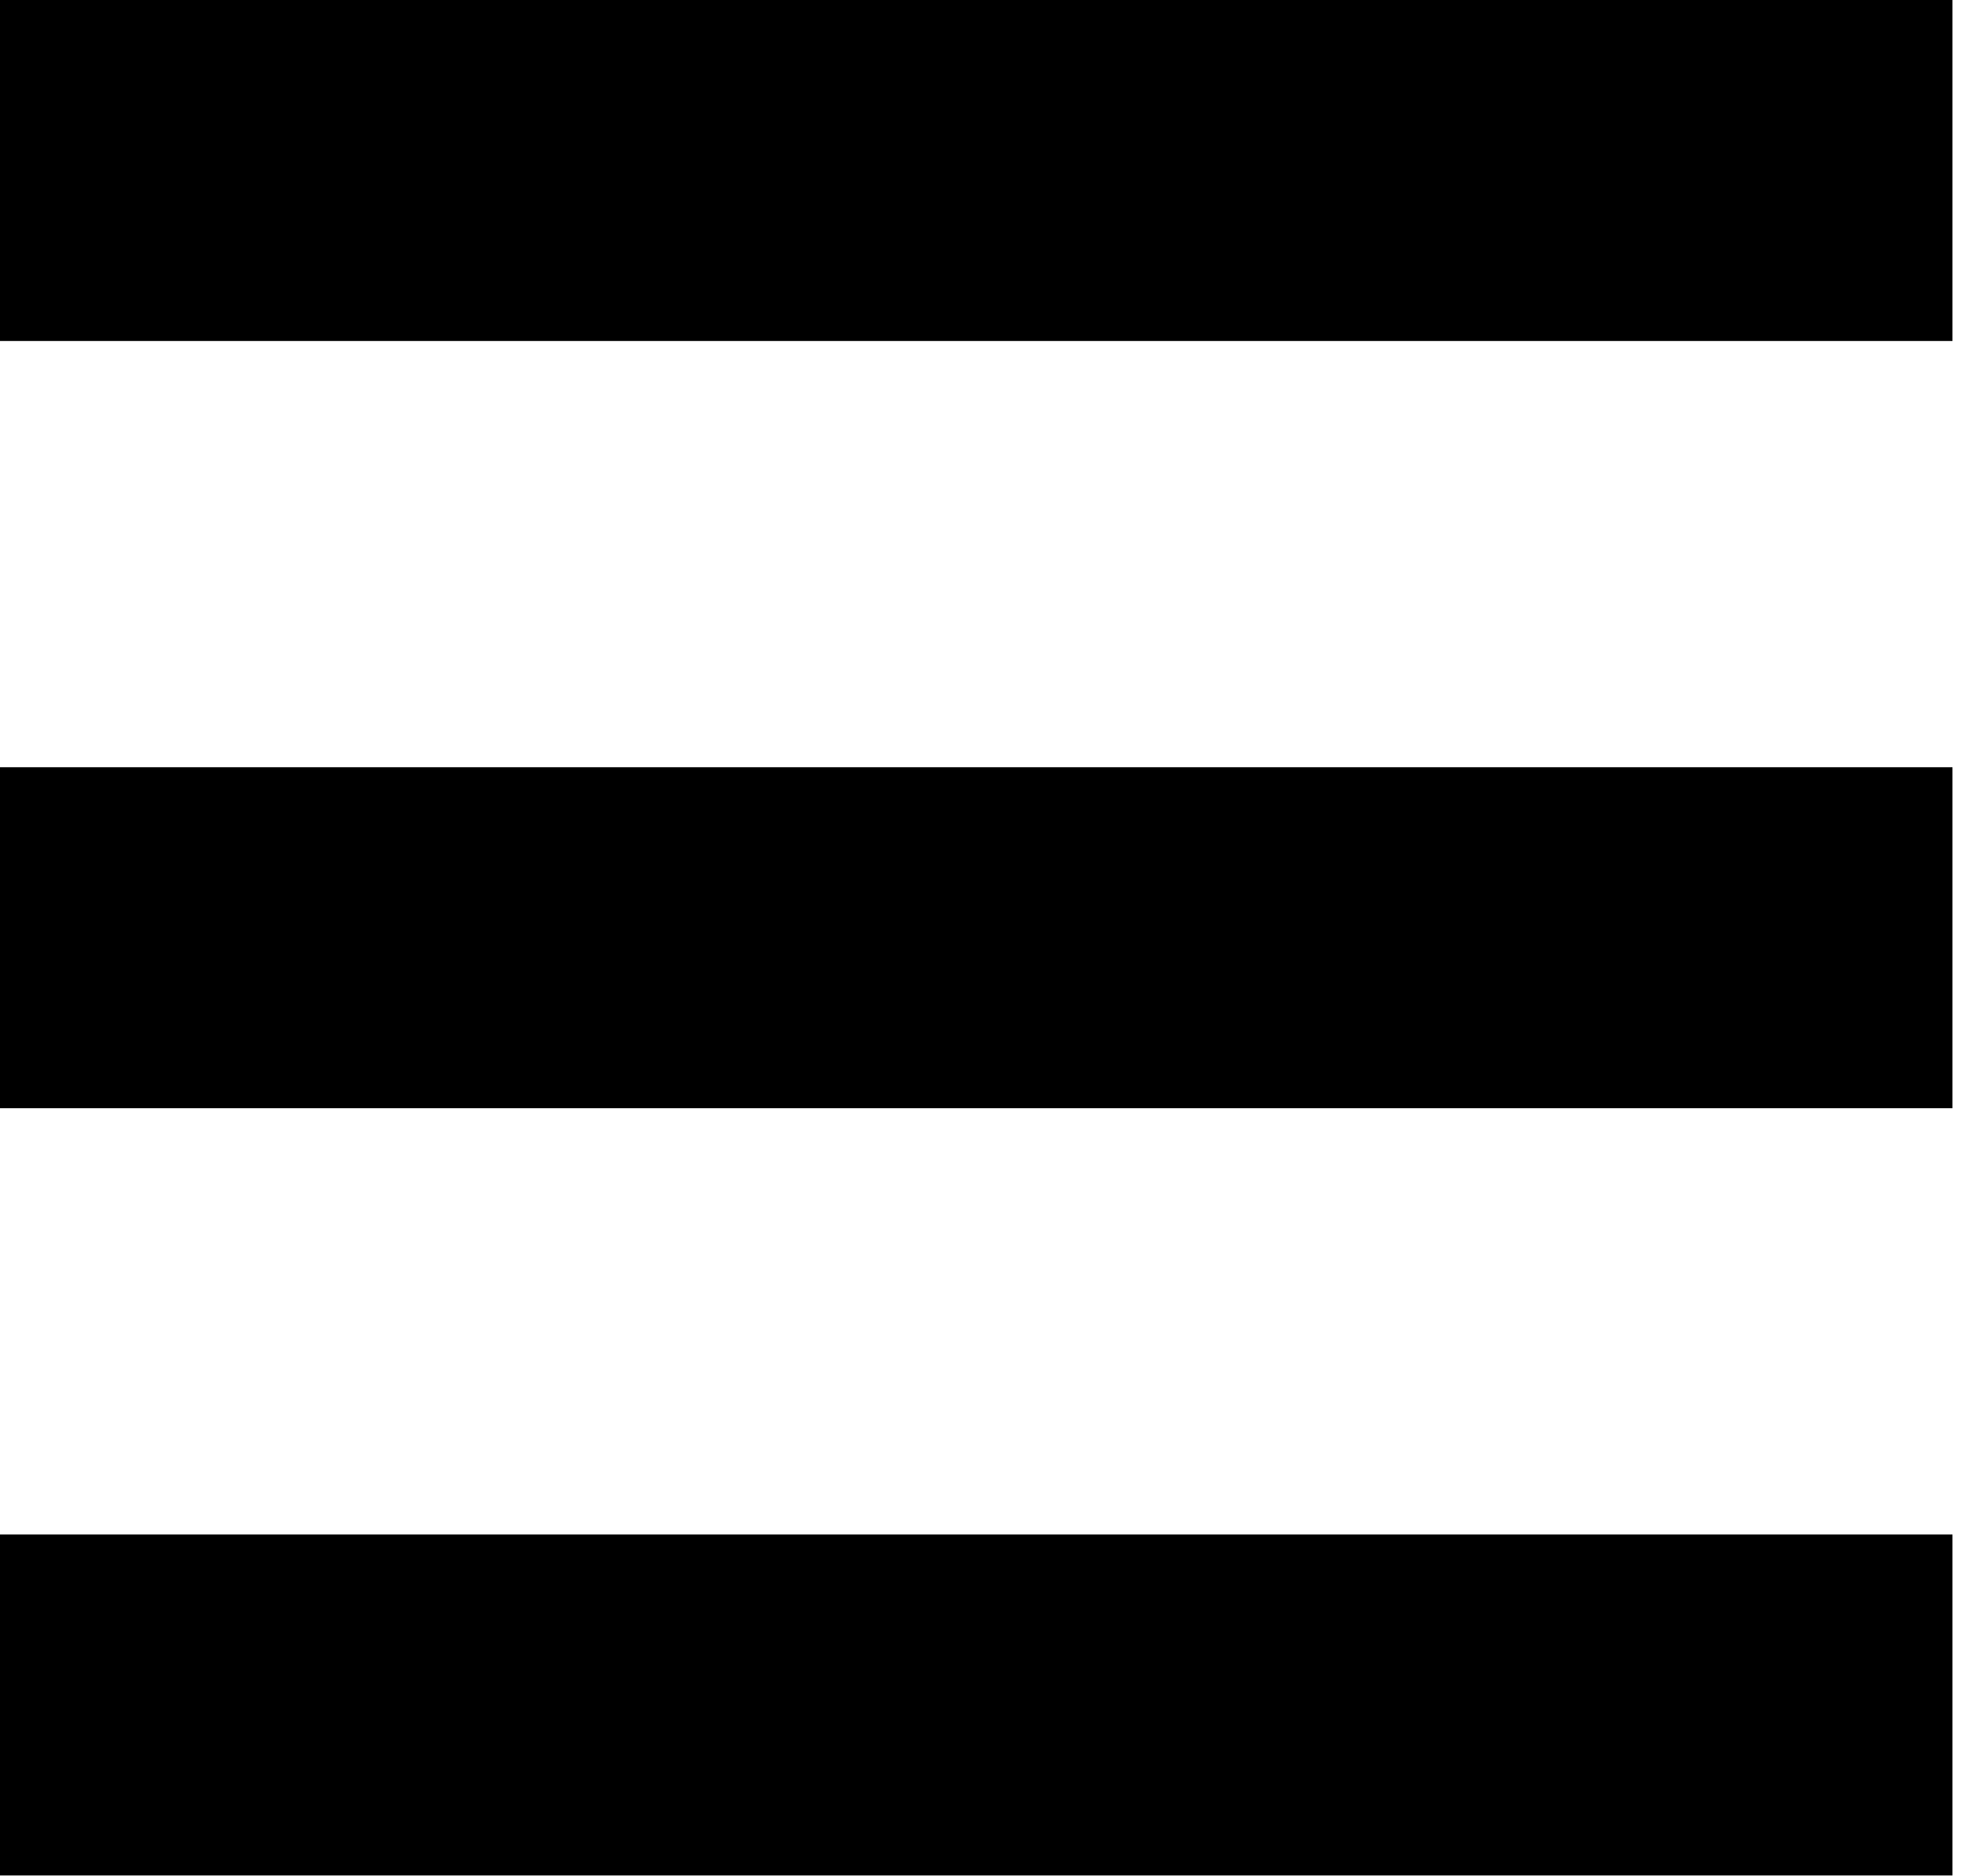
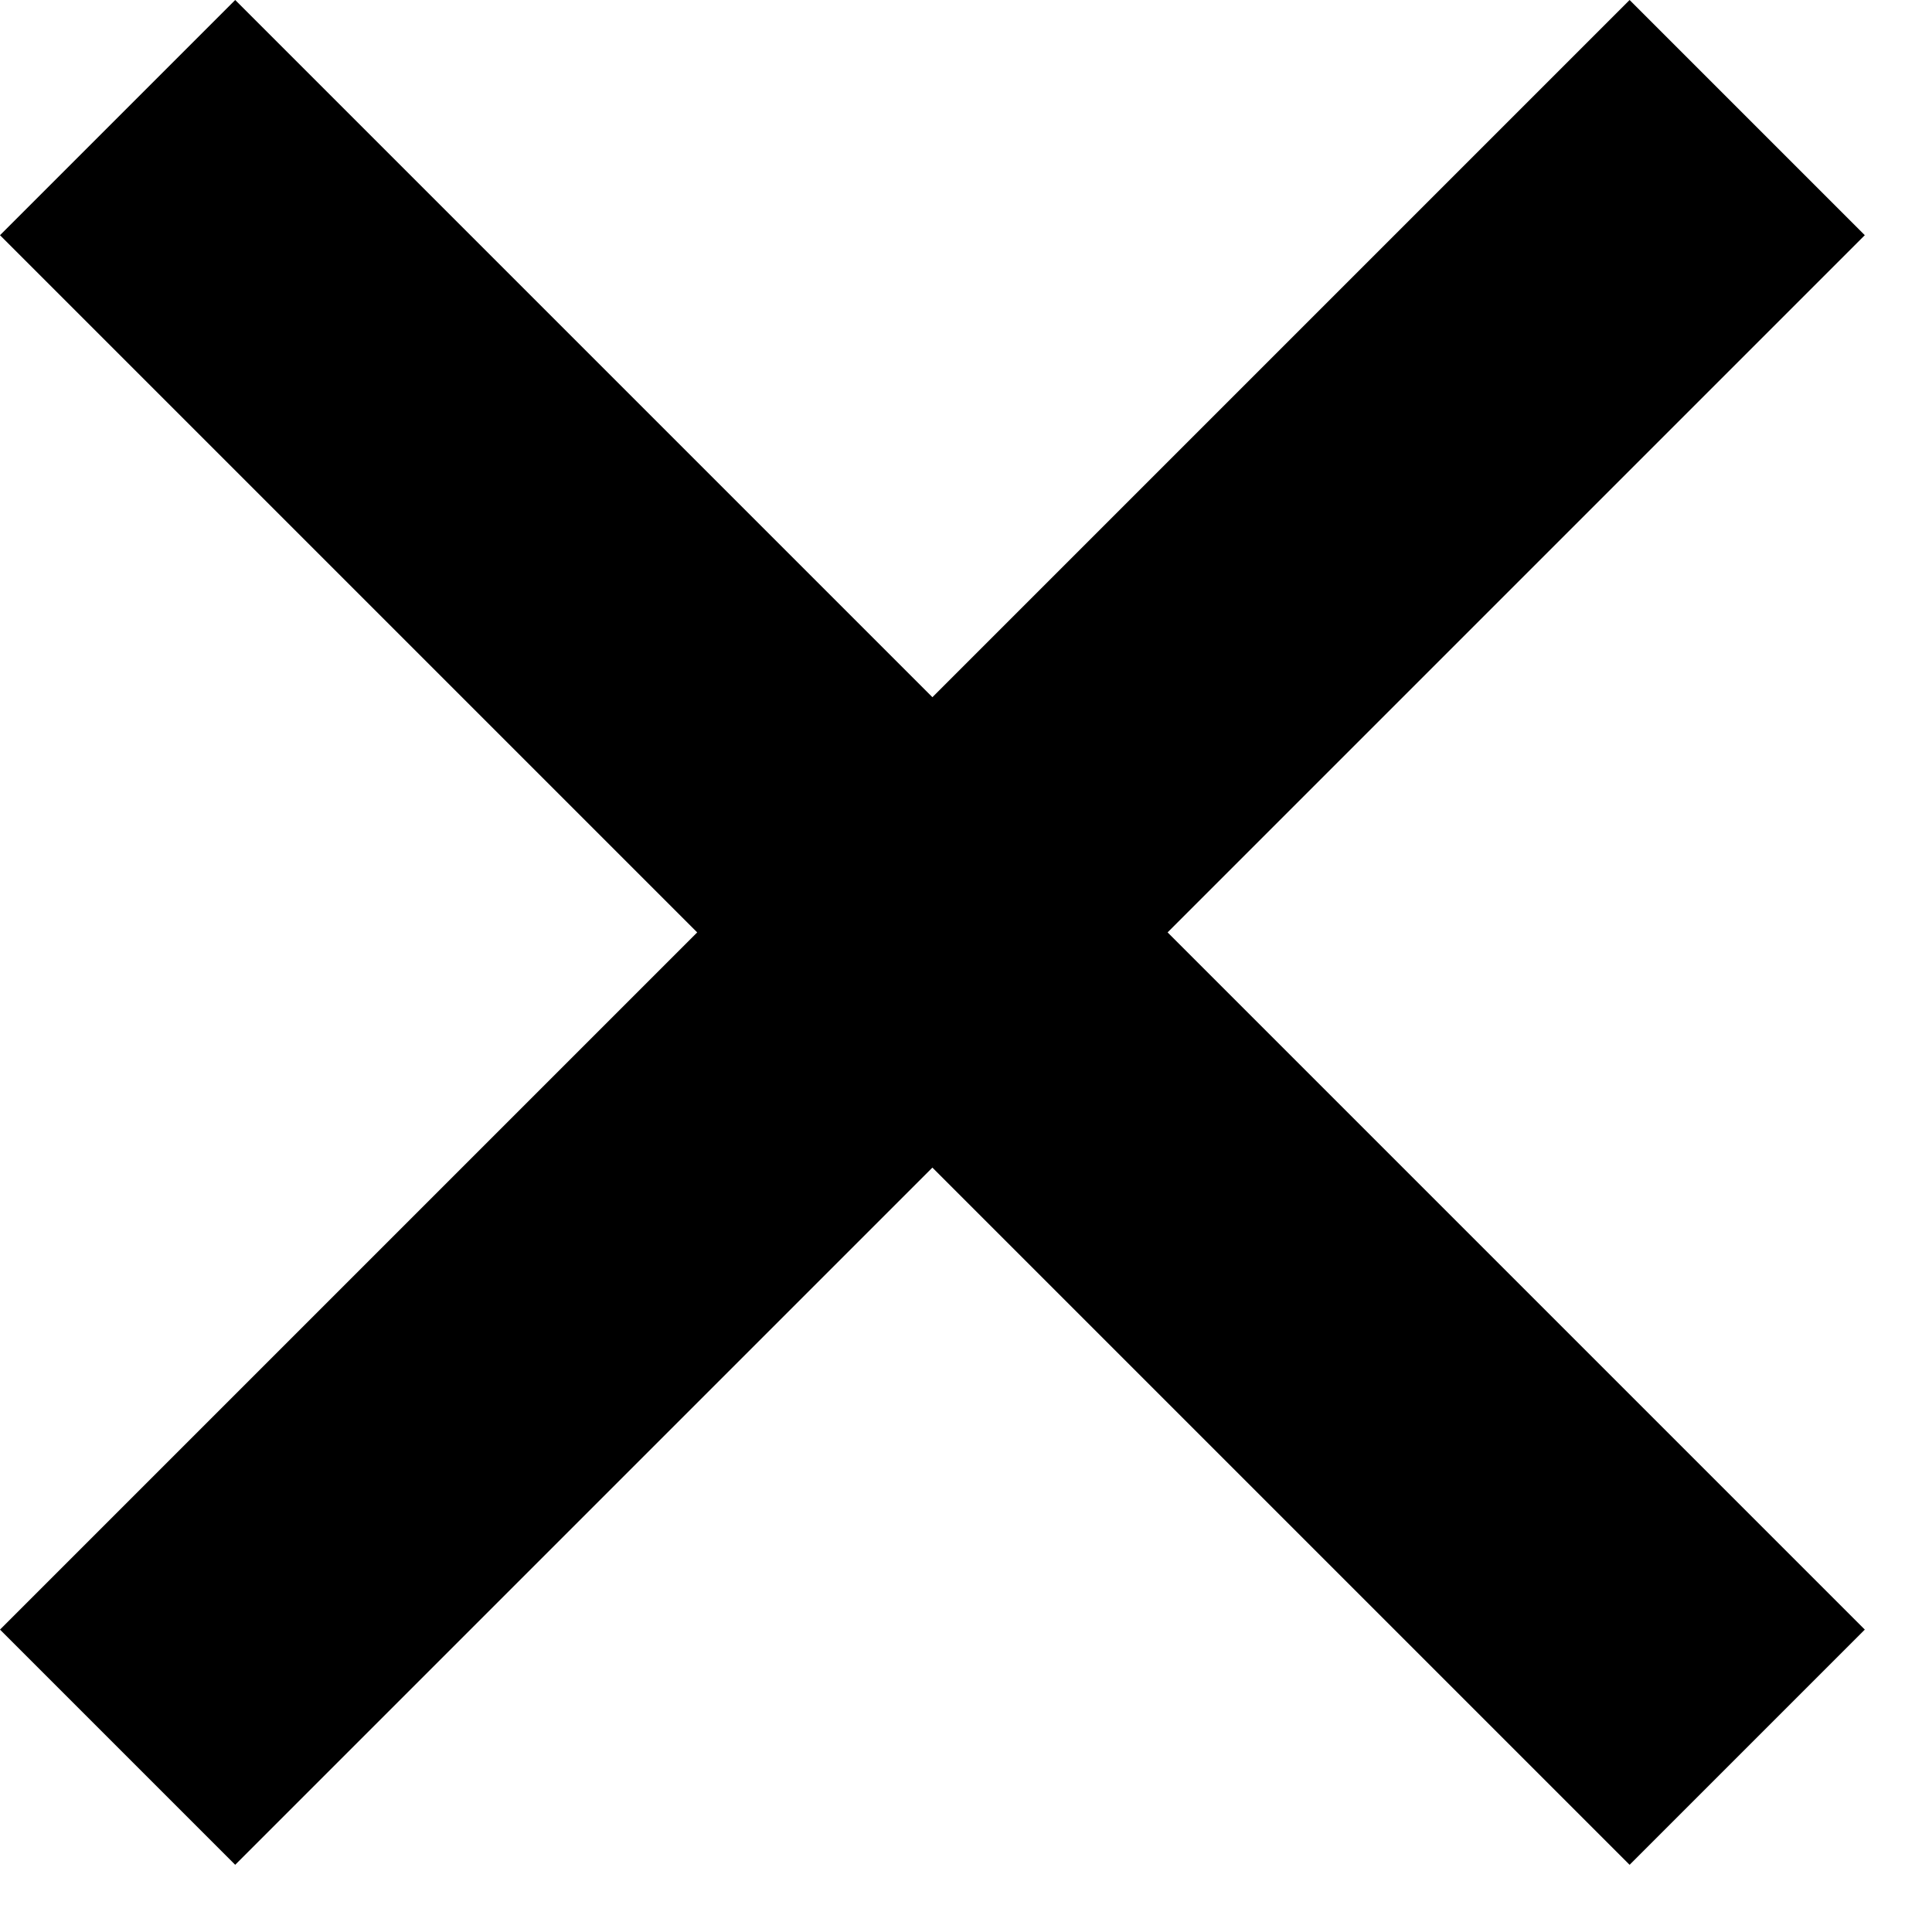
- <svg xmlns="http://www.w3.org/2000/svg" width="23" height="22" viewBox="0 0 23 22">
-   <path d="M22.9 0H0V4H22.9V0Z" />
-   <path d="M22.9 9H0V13H22.9V9Z" />
-   <path d="M22.9 18H0V22H22.9V18Z" />
+ <svg xmlns="http://www.w3.org/2000/svg" width="23" height="23" viewBox="0 0 23 23">
+   <path d="M22.2 2.8L19.4 0L11.1 8.3L2.8 0L0 2.8L8.3 11.1L0 19.4L2.8 22.2L11.1 13.9L19.4 22.2L22.2 19.4L13.9 11.1L22.2 2.8Z" />
</svg>
